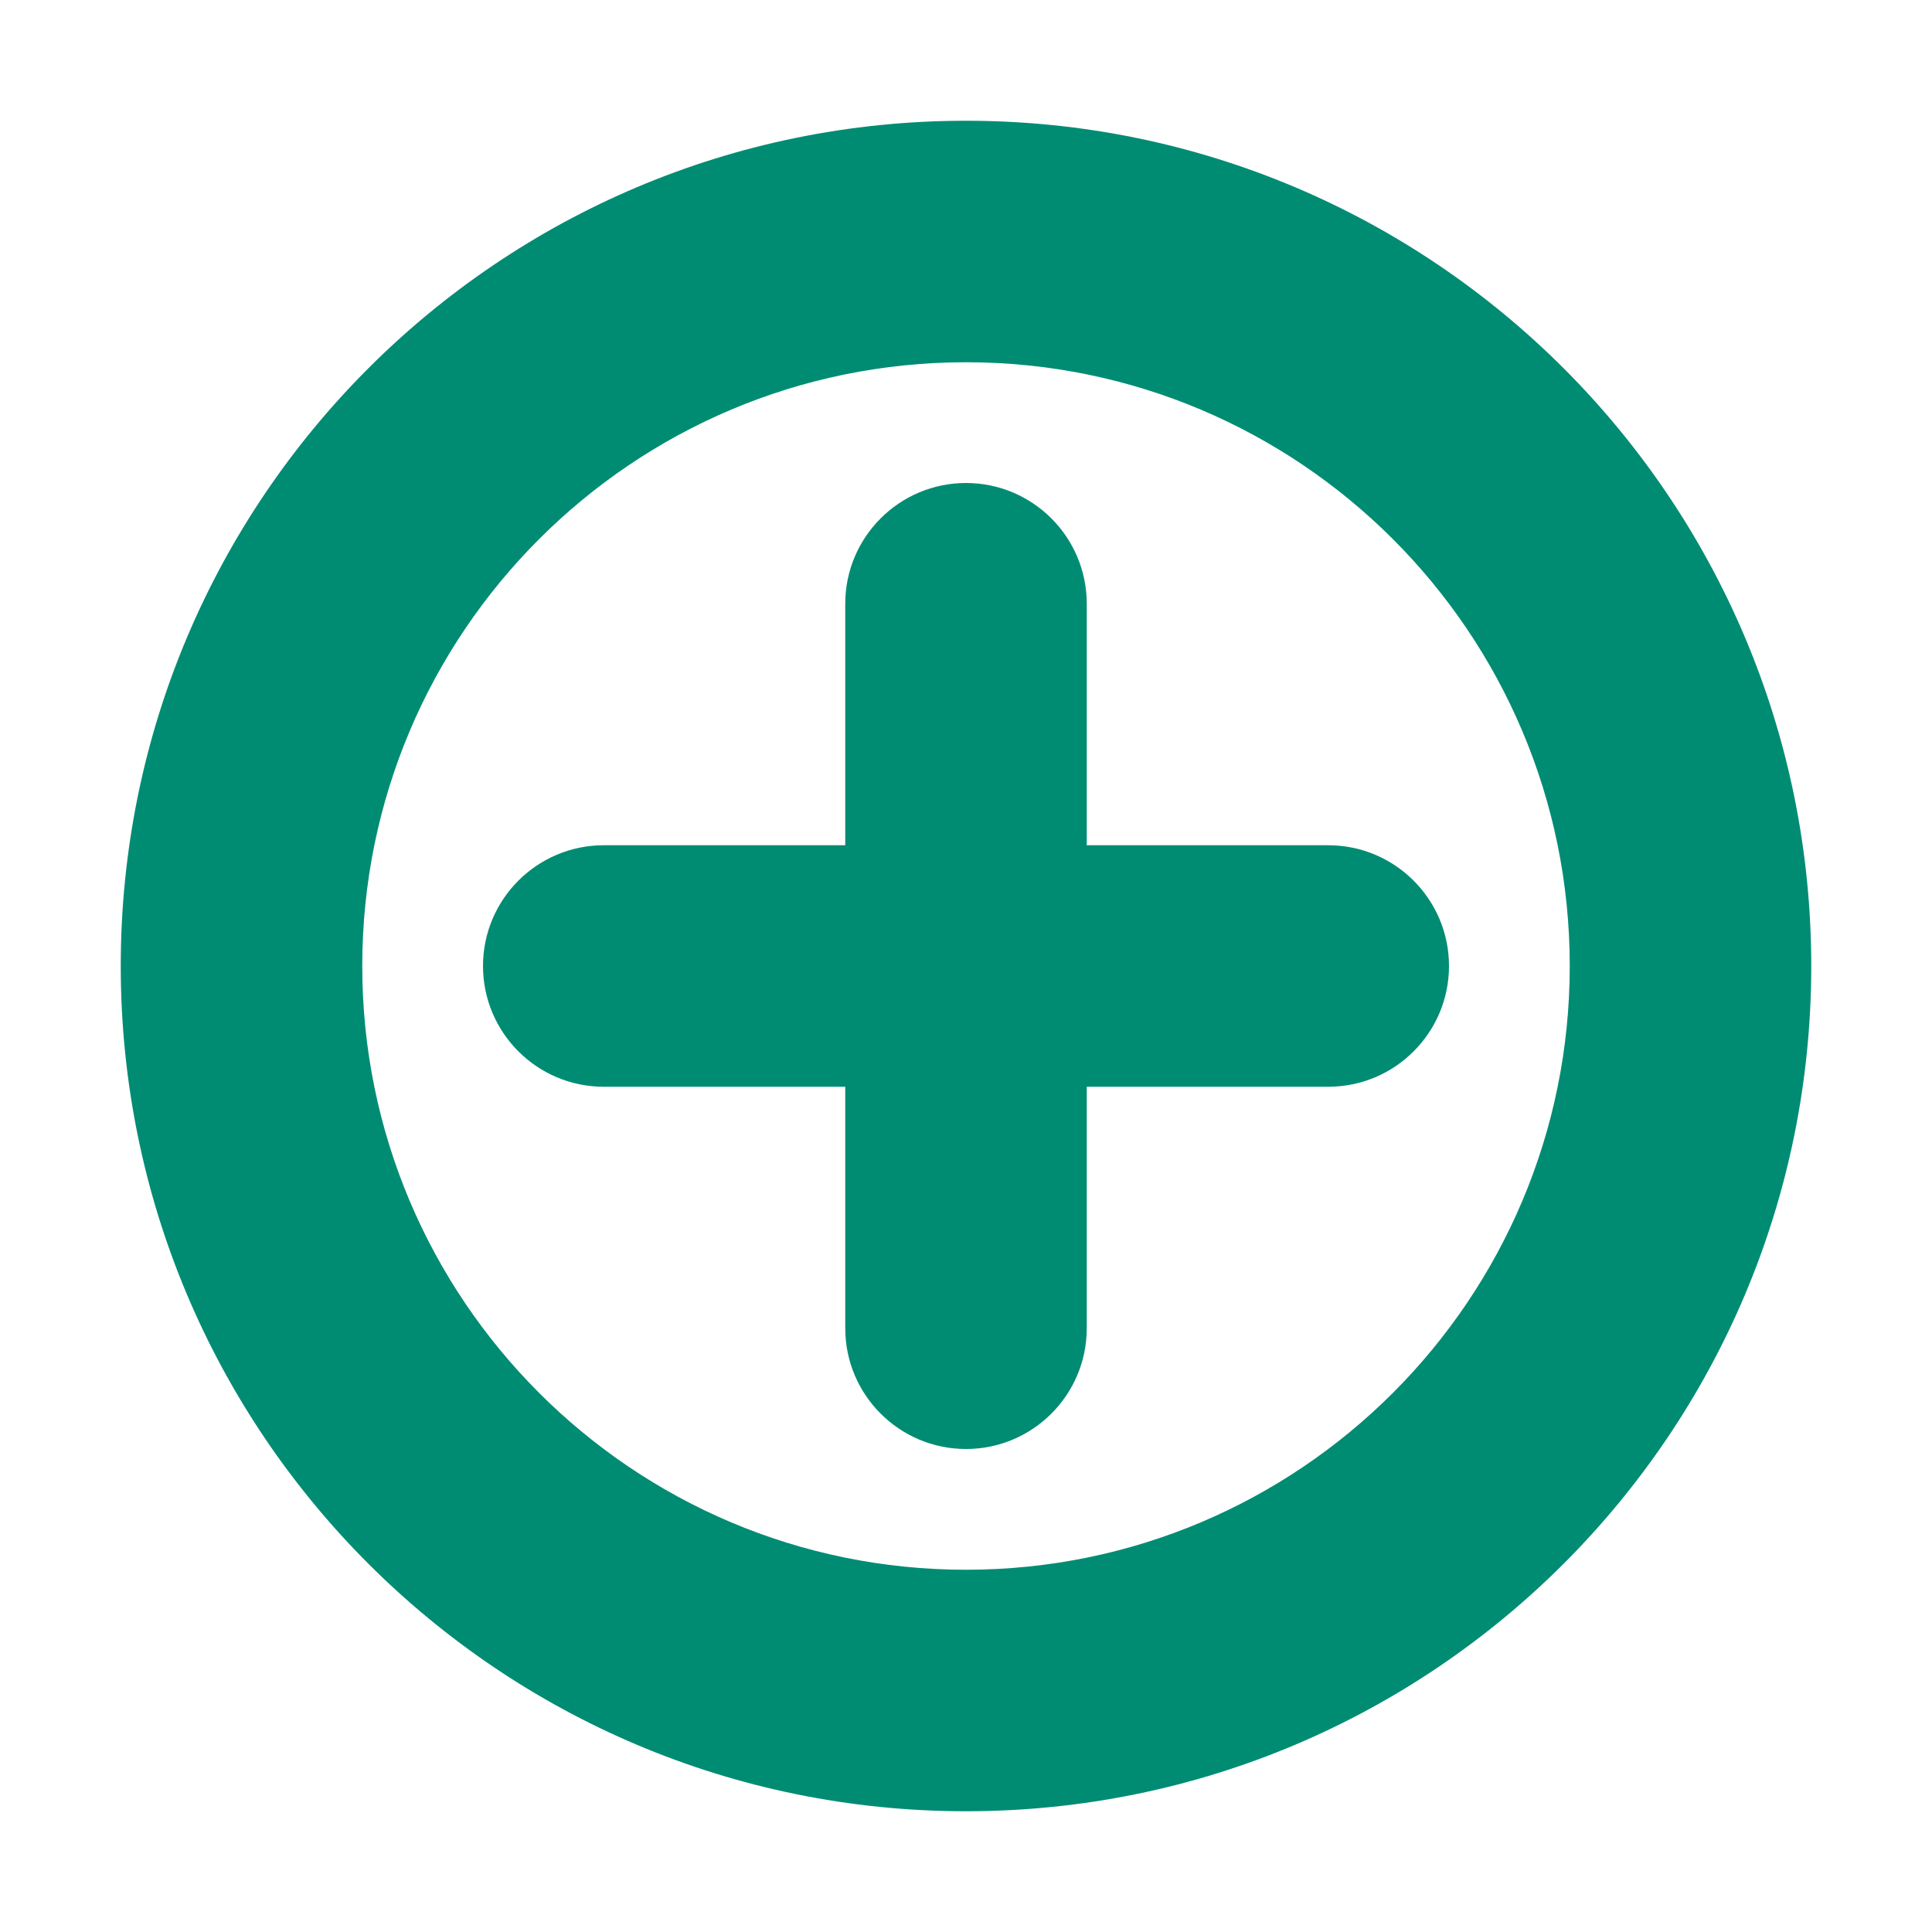
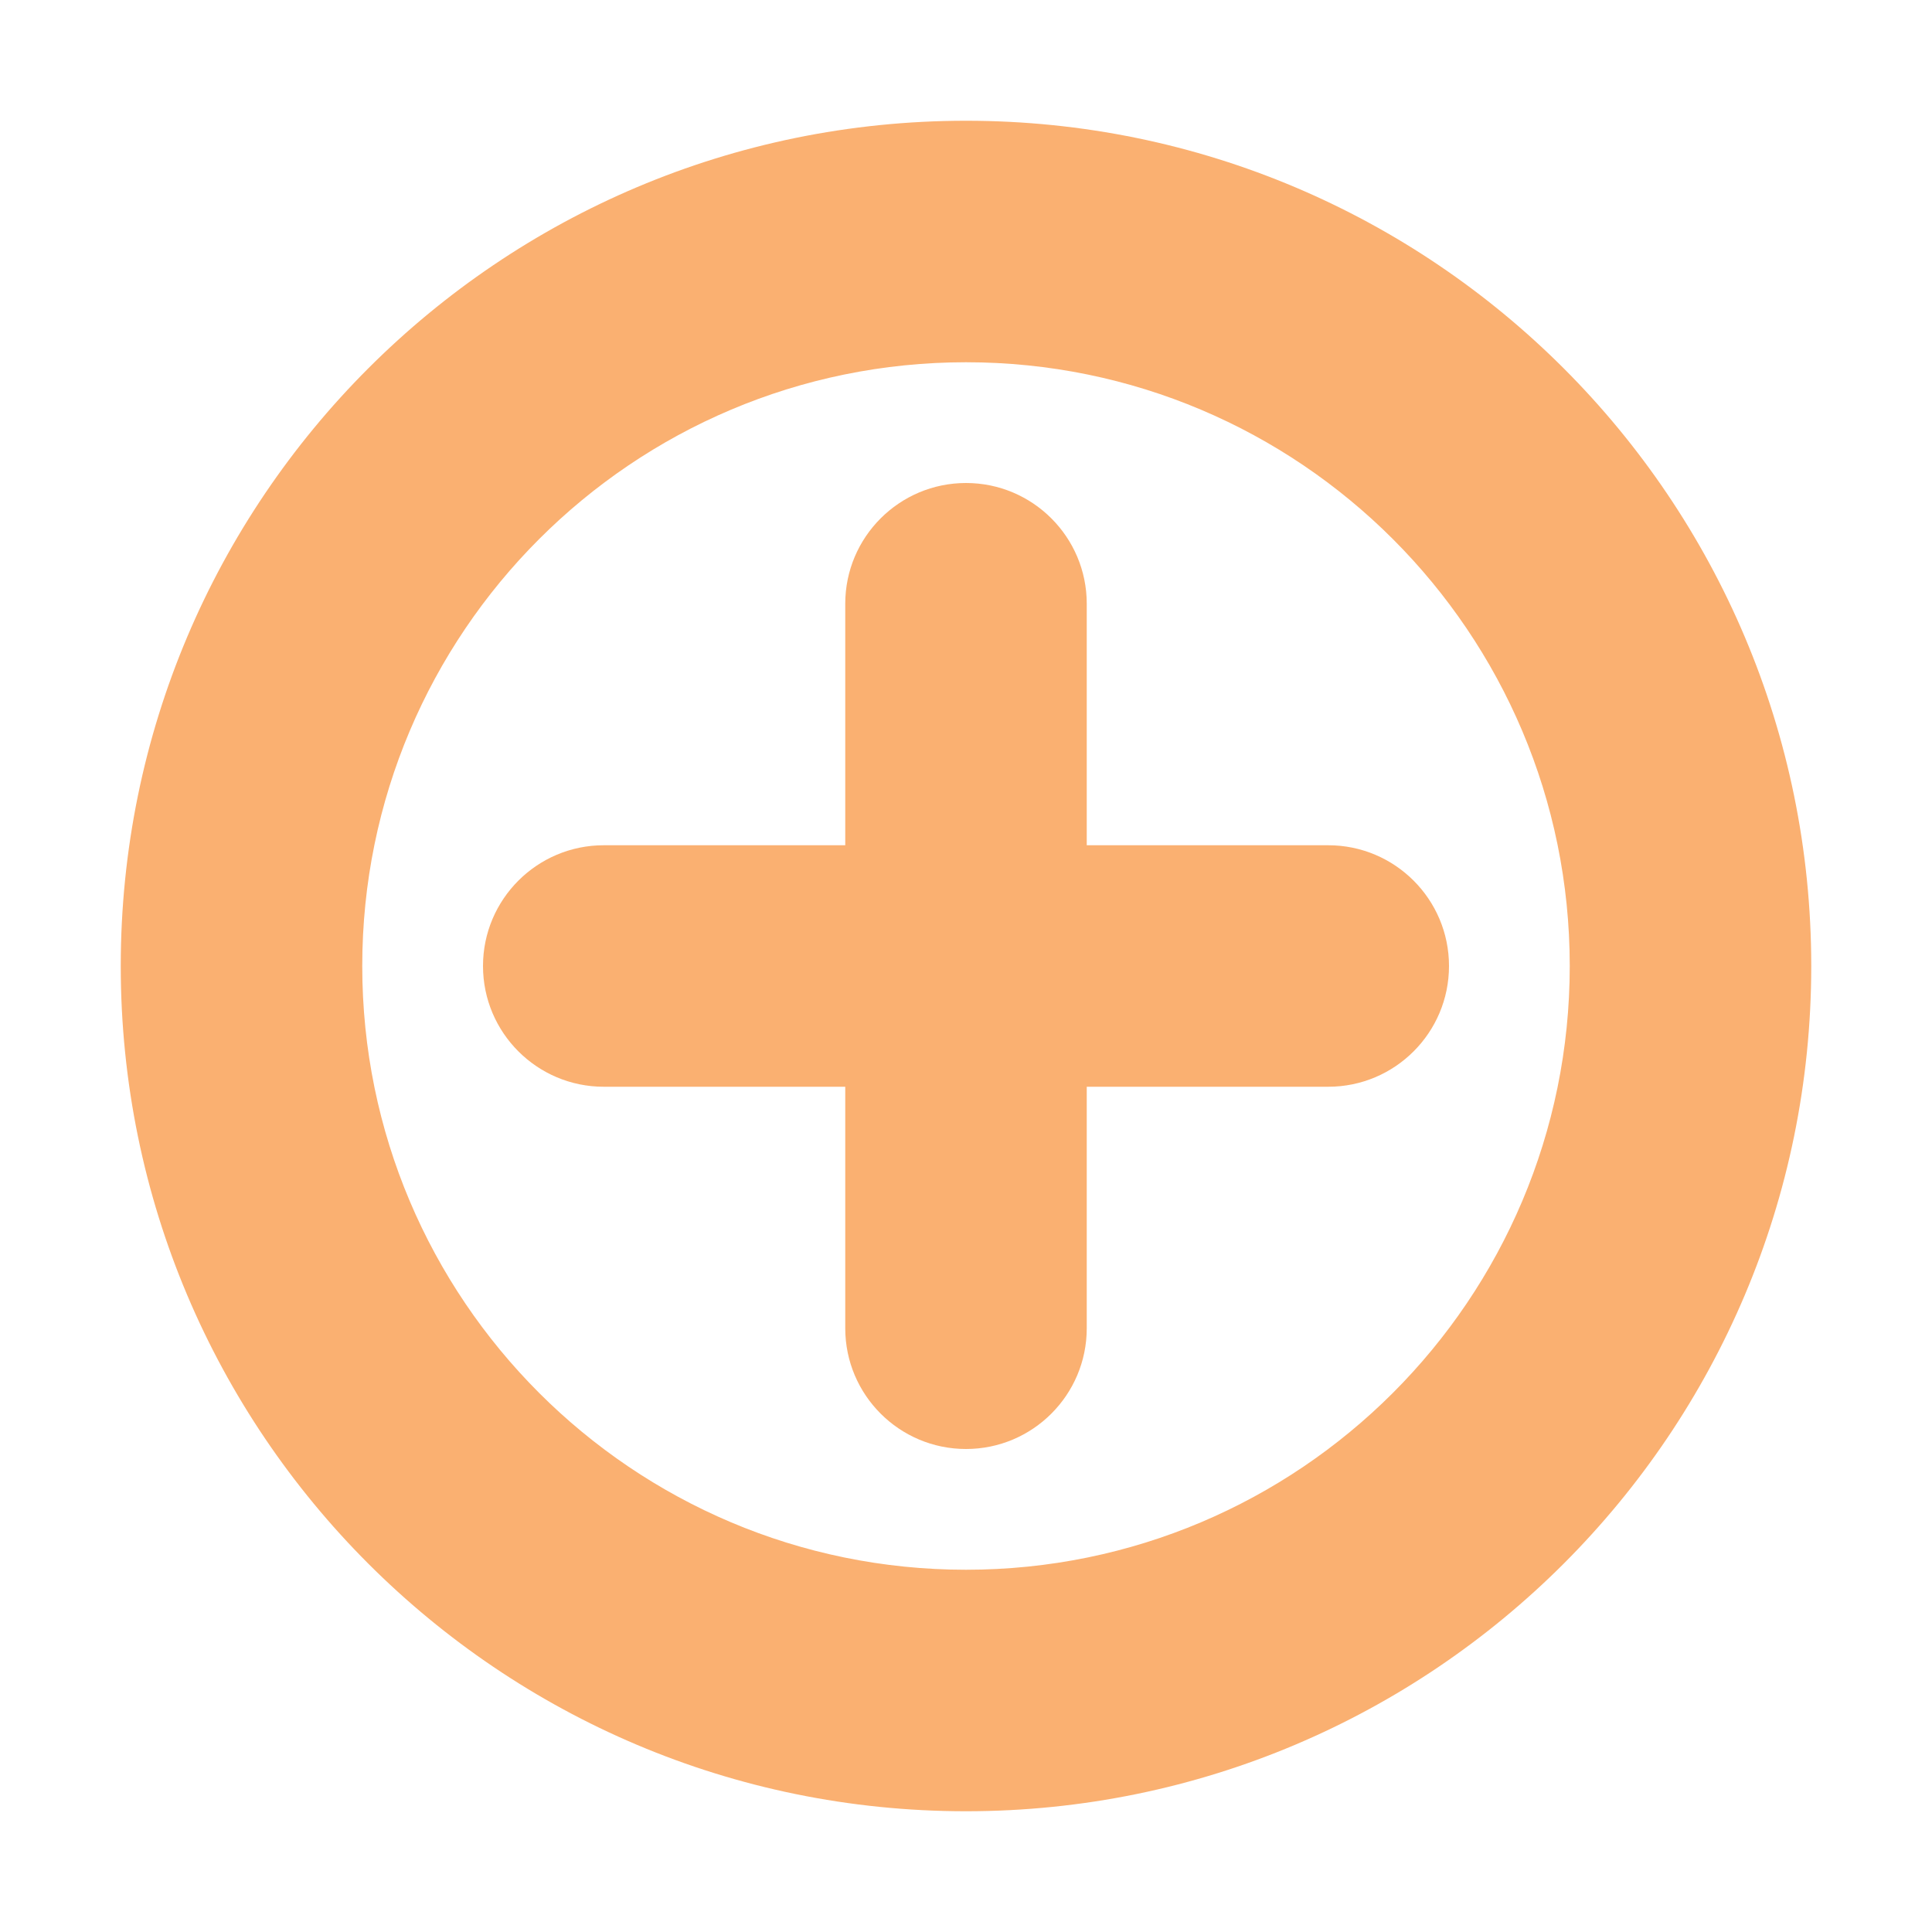
<svg xmlns="http://www.w3.org/2000/svg" width="16" height="16" viewBox="0 0 16 16">
  <g fill="none" fill-rule="evenodd">
    <g>
      <g>
        <path d="M0 0H16V16H0z" transform="translate(-589 -275) translate(589 275)" />
-         <path fill="#008C73" fill-rule="nonzero" d="M8 15c3.866 0 7-3.134 7-7s-3.134-7-7-7-7 3.134-7 7 3.134 7 7 7zm0-2c-2.761 0-5-2.239-5-5s2.239-5 5-5 5 2.239 5 5-2.239 5-5 5z" transform="translate(-589 -275) translate(589 275)" />
-         <path fill="#008C73" d="M9 7h2c.552 0 1 .448 1 1s-.448 1-1 1H9v2c0 .552-.448 1-1 1s-1-.448-1-1V9H5c-.552 0-1-.448-1-1s.448-1 1-1h2V5c0-.552.448-1 1-1s1 .448 1 1v2z" transform="translate(-589 -275) translate(589 275)" />
+         <path fill="#FAB071" fill-rule="nonzero" d="M8 15c3.866 0 7-3.134 7-7s-3.134-7-7-7-7 3.134-7 7 3.134 7 7 7zm0-2c-2.761 0-5-2.239-5-5s2.239-5 5-5 5 2.239 5 5-2.239 5-5 5z" transform="translate(-589 -275) translate(589 275)" />
+         <path fill="#FAB071" d="M9 7h2c.552 0 1 .448 1 1s-.448 1-1 1H9v2c0 .552-.448 1-1 1s-1-.448-1-1V9H5c-.552 0-1-.448-1-1s.448-1 1-1h2V5c0-.552.448-1 1-1s1 .448 1 1v2z" transform="translate(-589 -275) translate(589 275)" />
      </g>
    </g>
  </g>
</svg>
